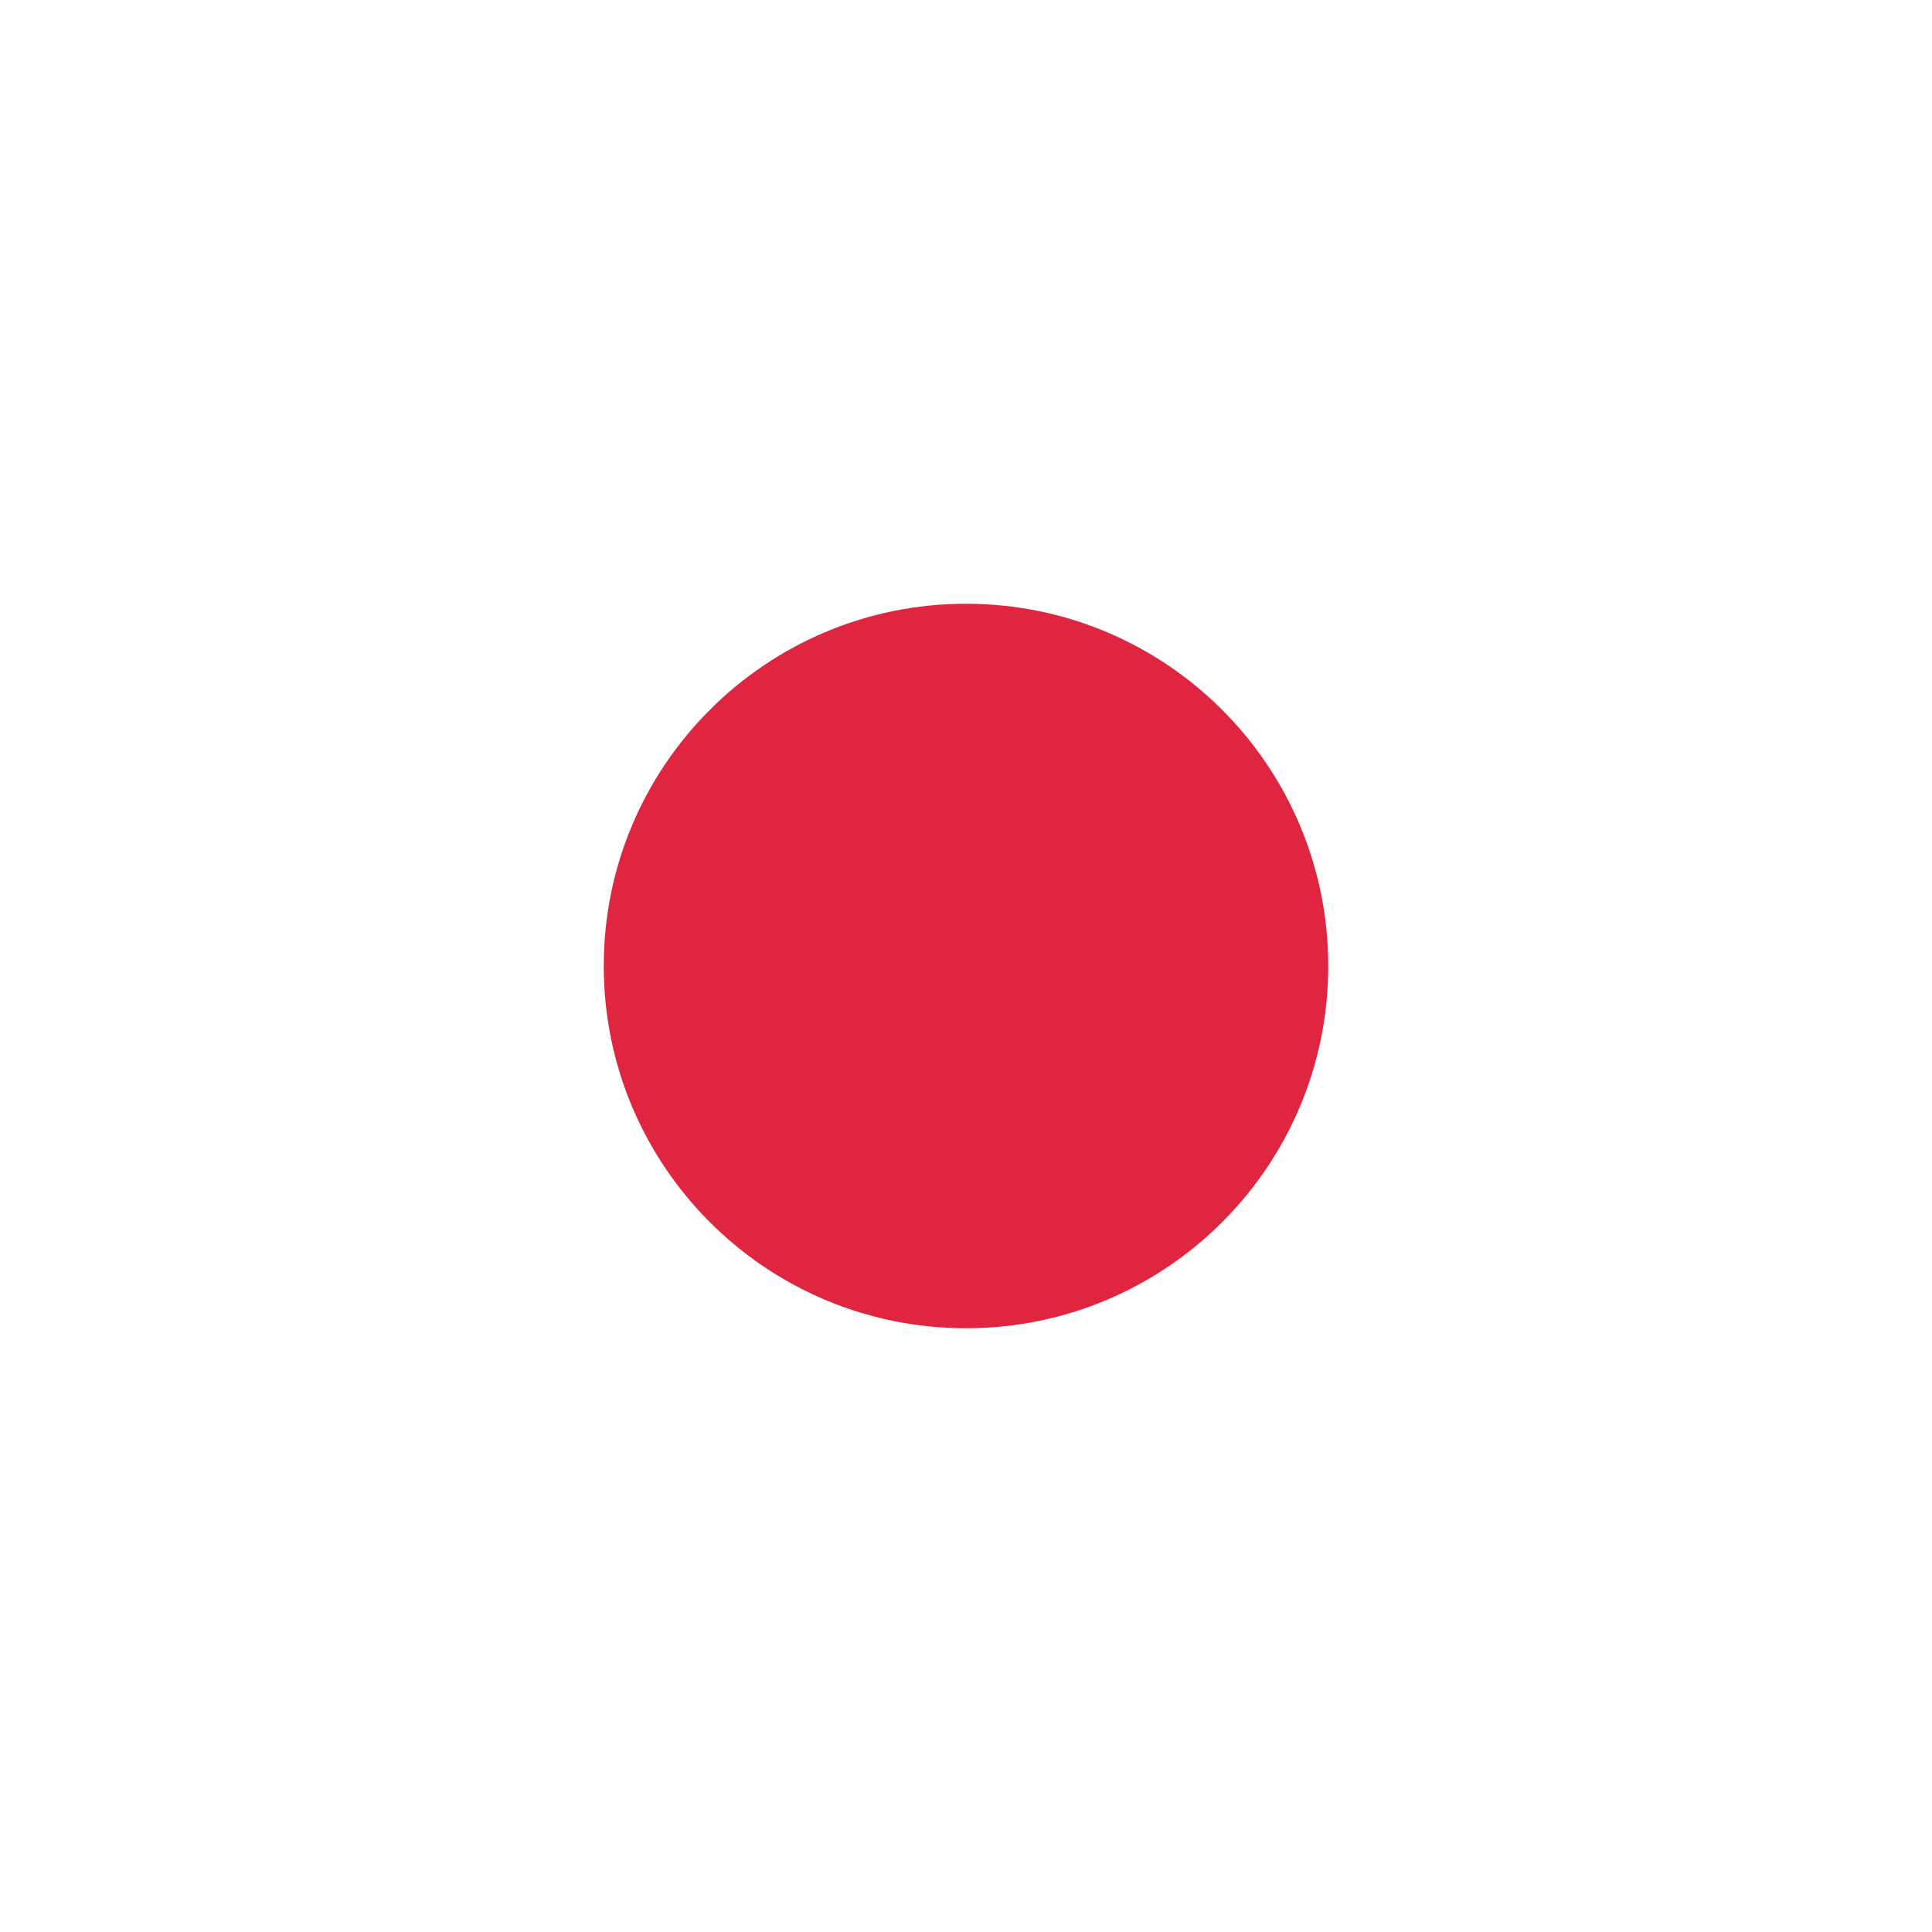
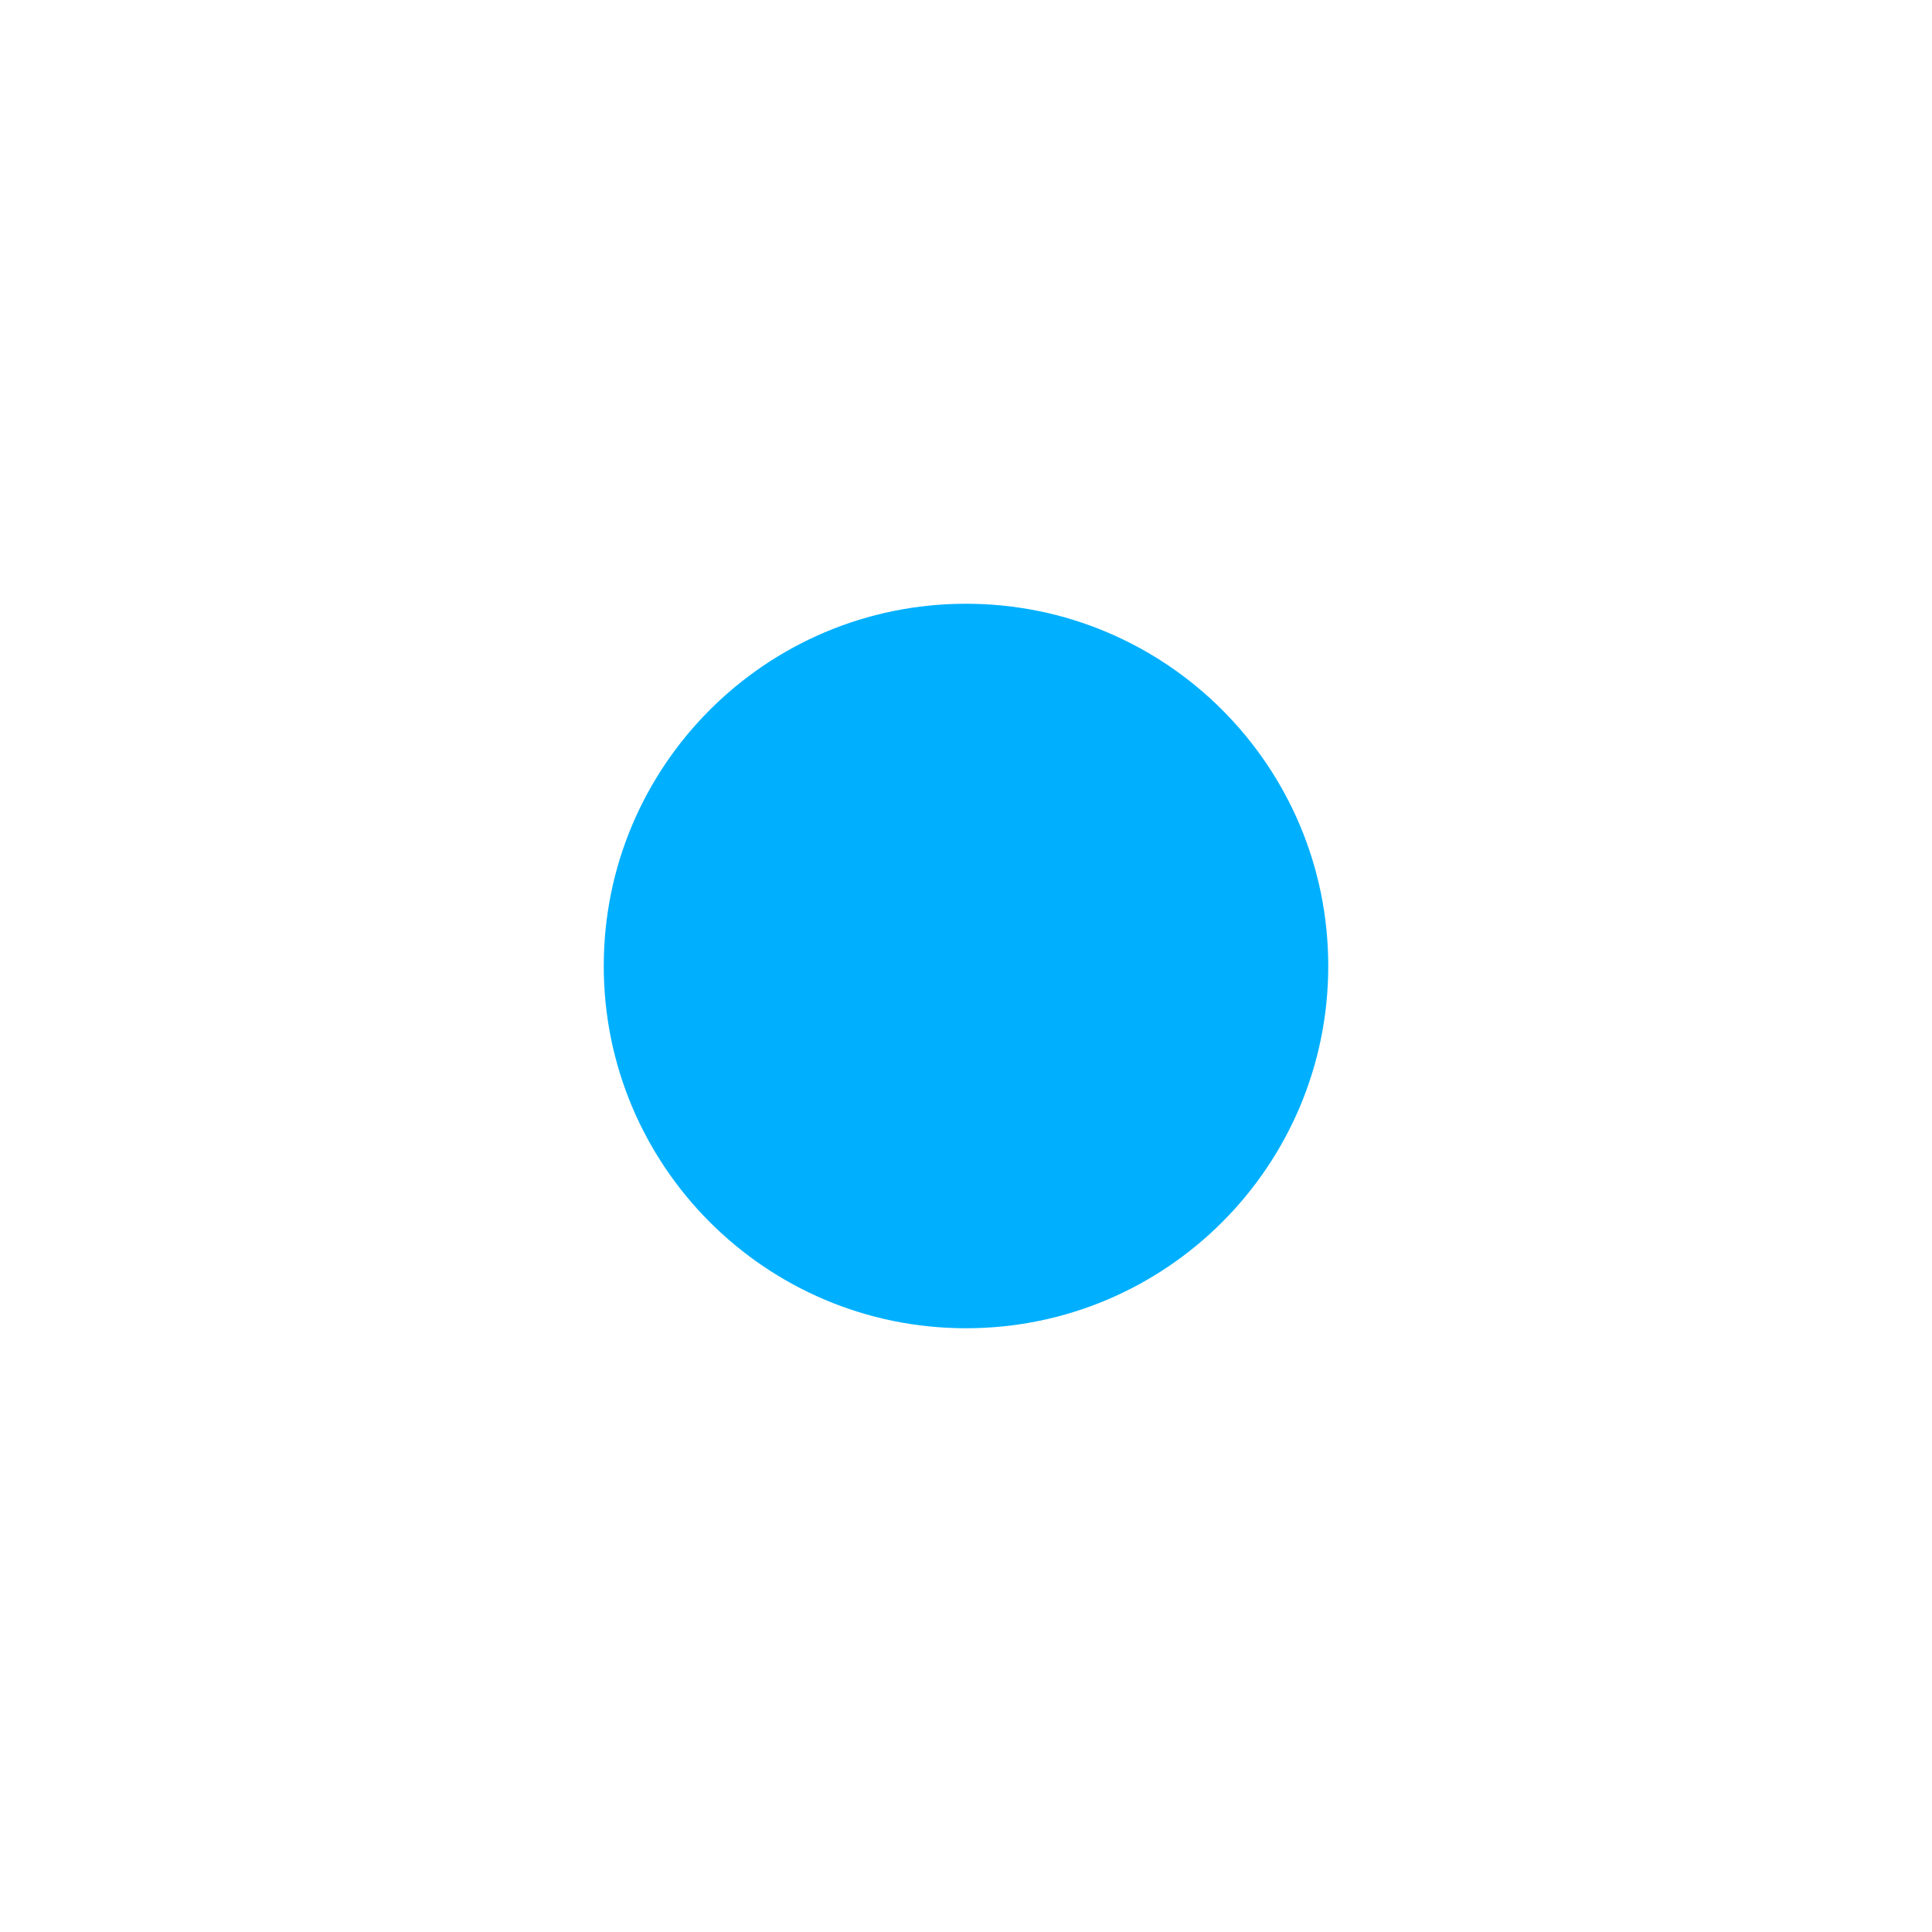
<svg xmlns="http://www.w3.org/2000/svg" viewBox="0 0 16 16" id="svg2" version="1.1" width="100%" height="100%">
  <defs id="defs10" />
-   <g transform="translate(0 -1036.362)" id="g4" style="fill:#df253f;fill-opacity:1">
-     <path style="fill:#df253f;fill-opacity:1" d="M 11,8 C 11,9.657 9.657,11 8,11 6.343,11 5,9.657 5,8 5,6.343 6.343,5 8,5 c 1.657,0 3,1.343 3,3 z" transform="translate(0 1036.362)" id="path6" />
-   </g>
+   <path id="path6" d="M 11,8 C 11,9.657 9.657,11 8,11 6.343,11 5,9.657 5,8 5,6.343 6.343,5 8,5 c 1.657,0 3,1.343 3,3 z" style="fill:#00b0ff;fill-opacity:1" />
</svg>
